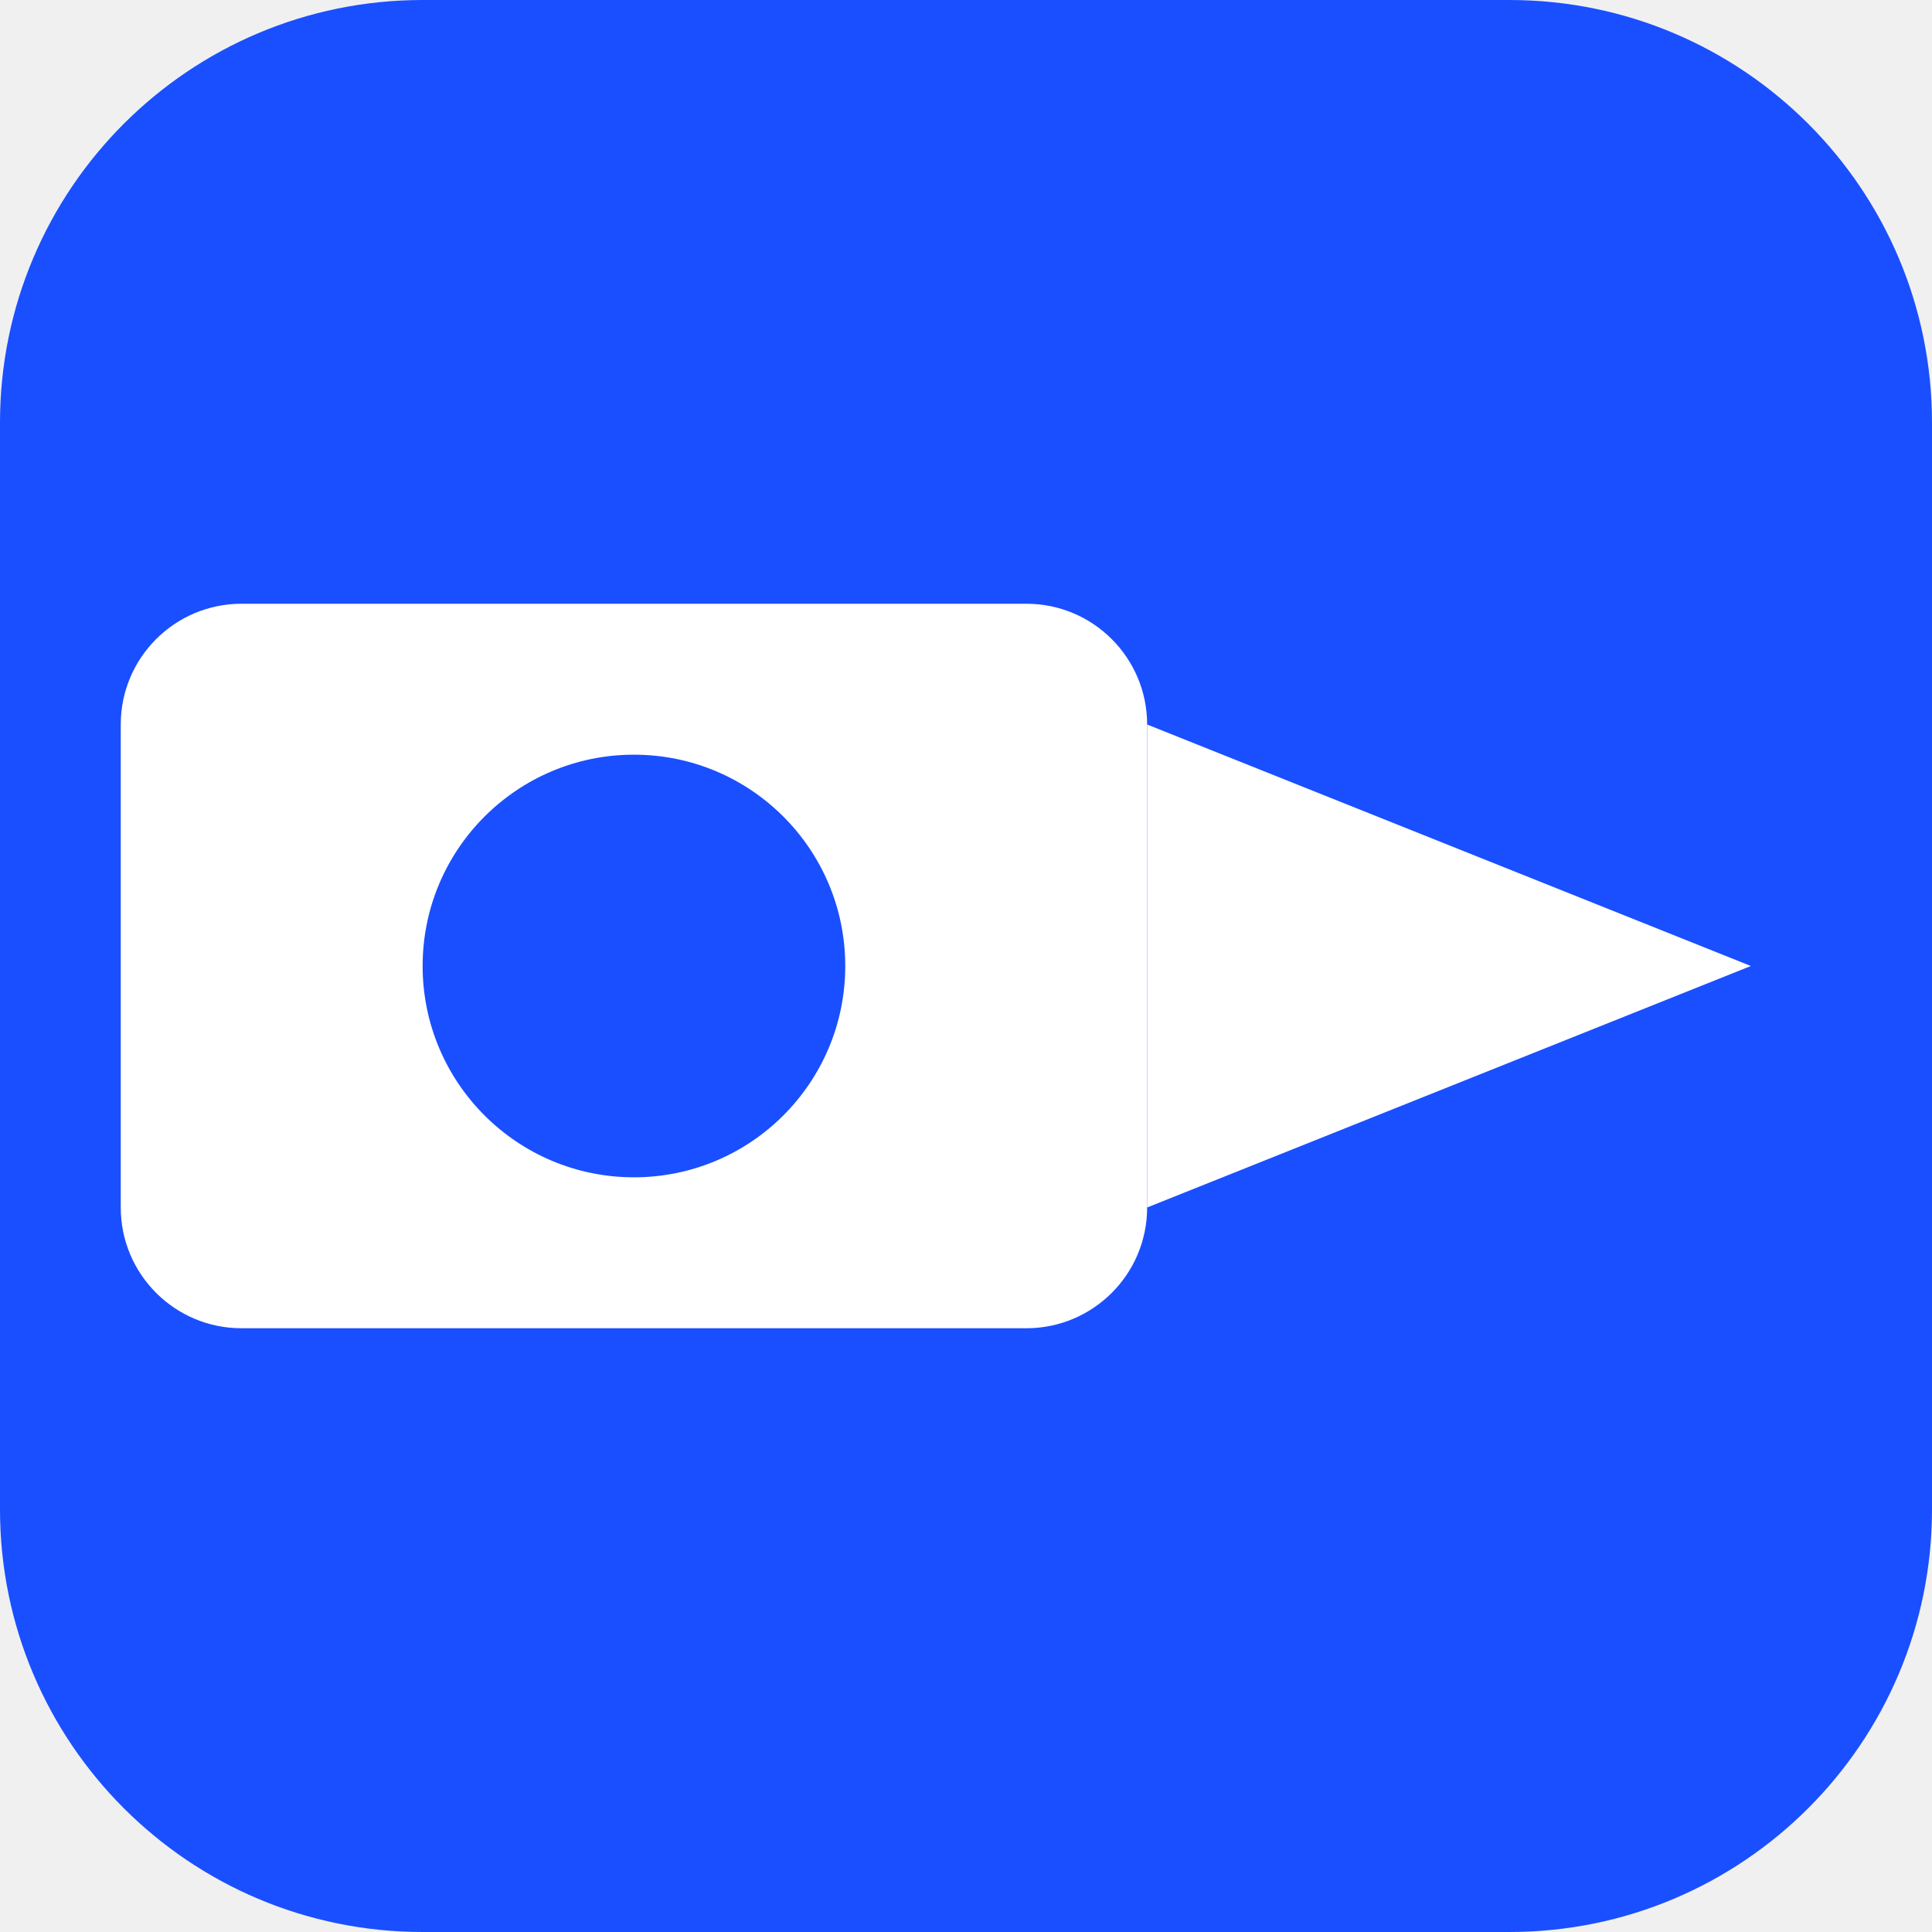
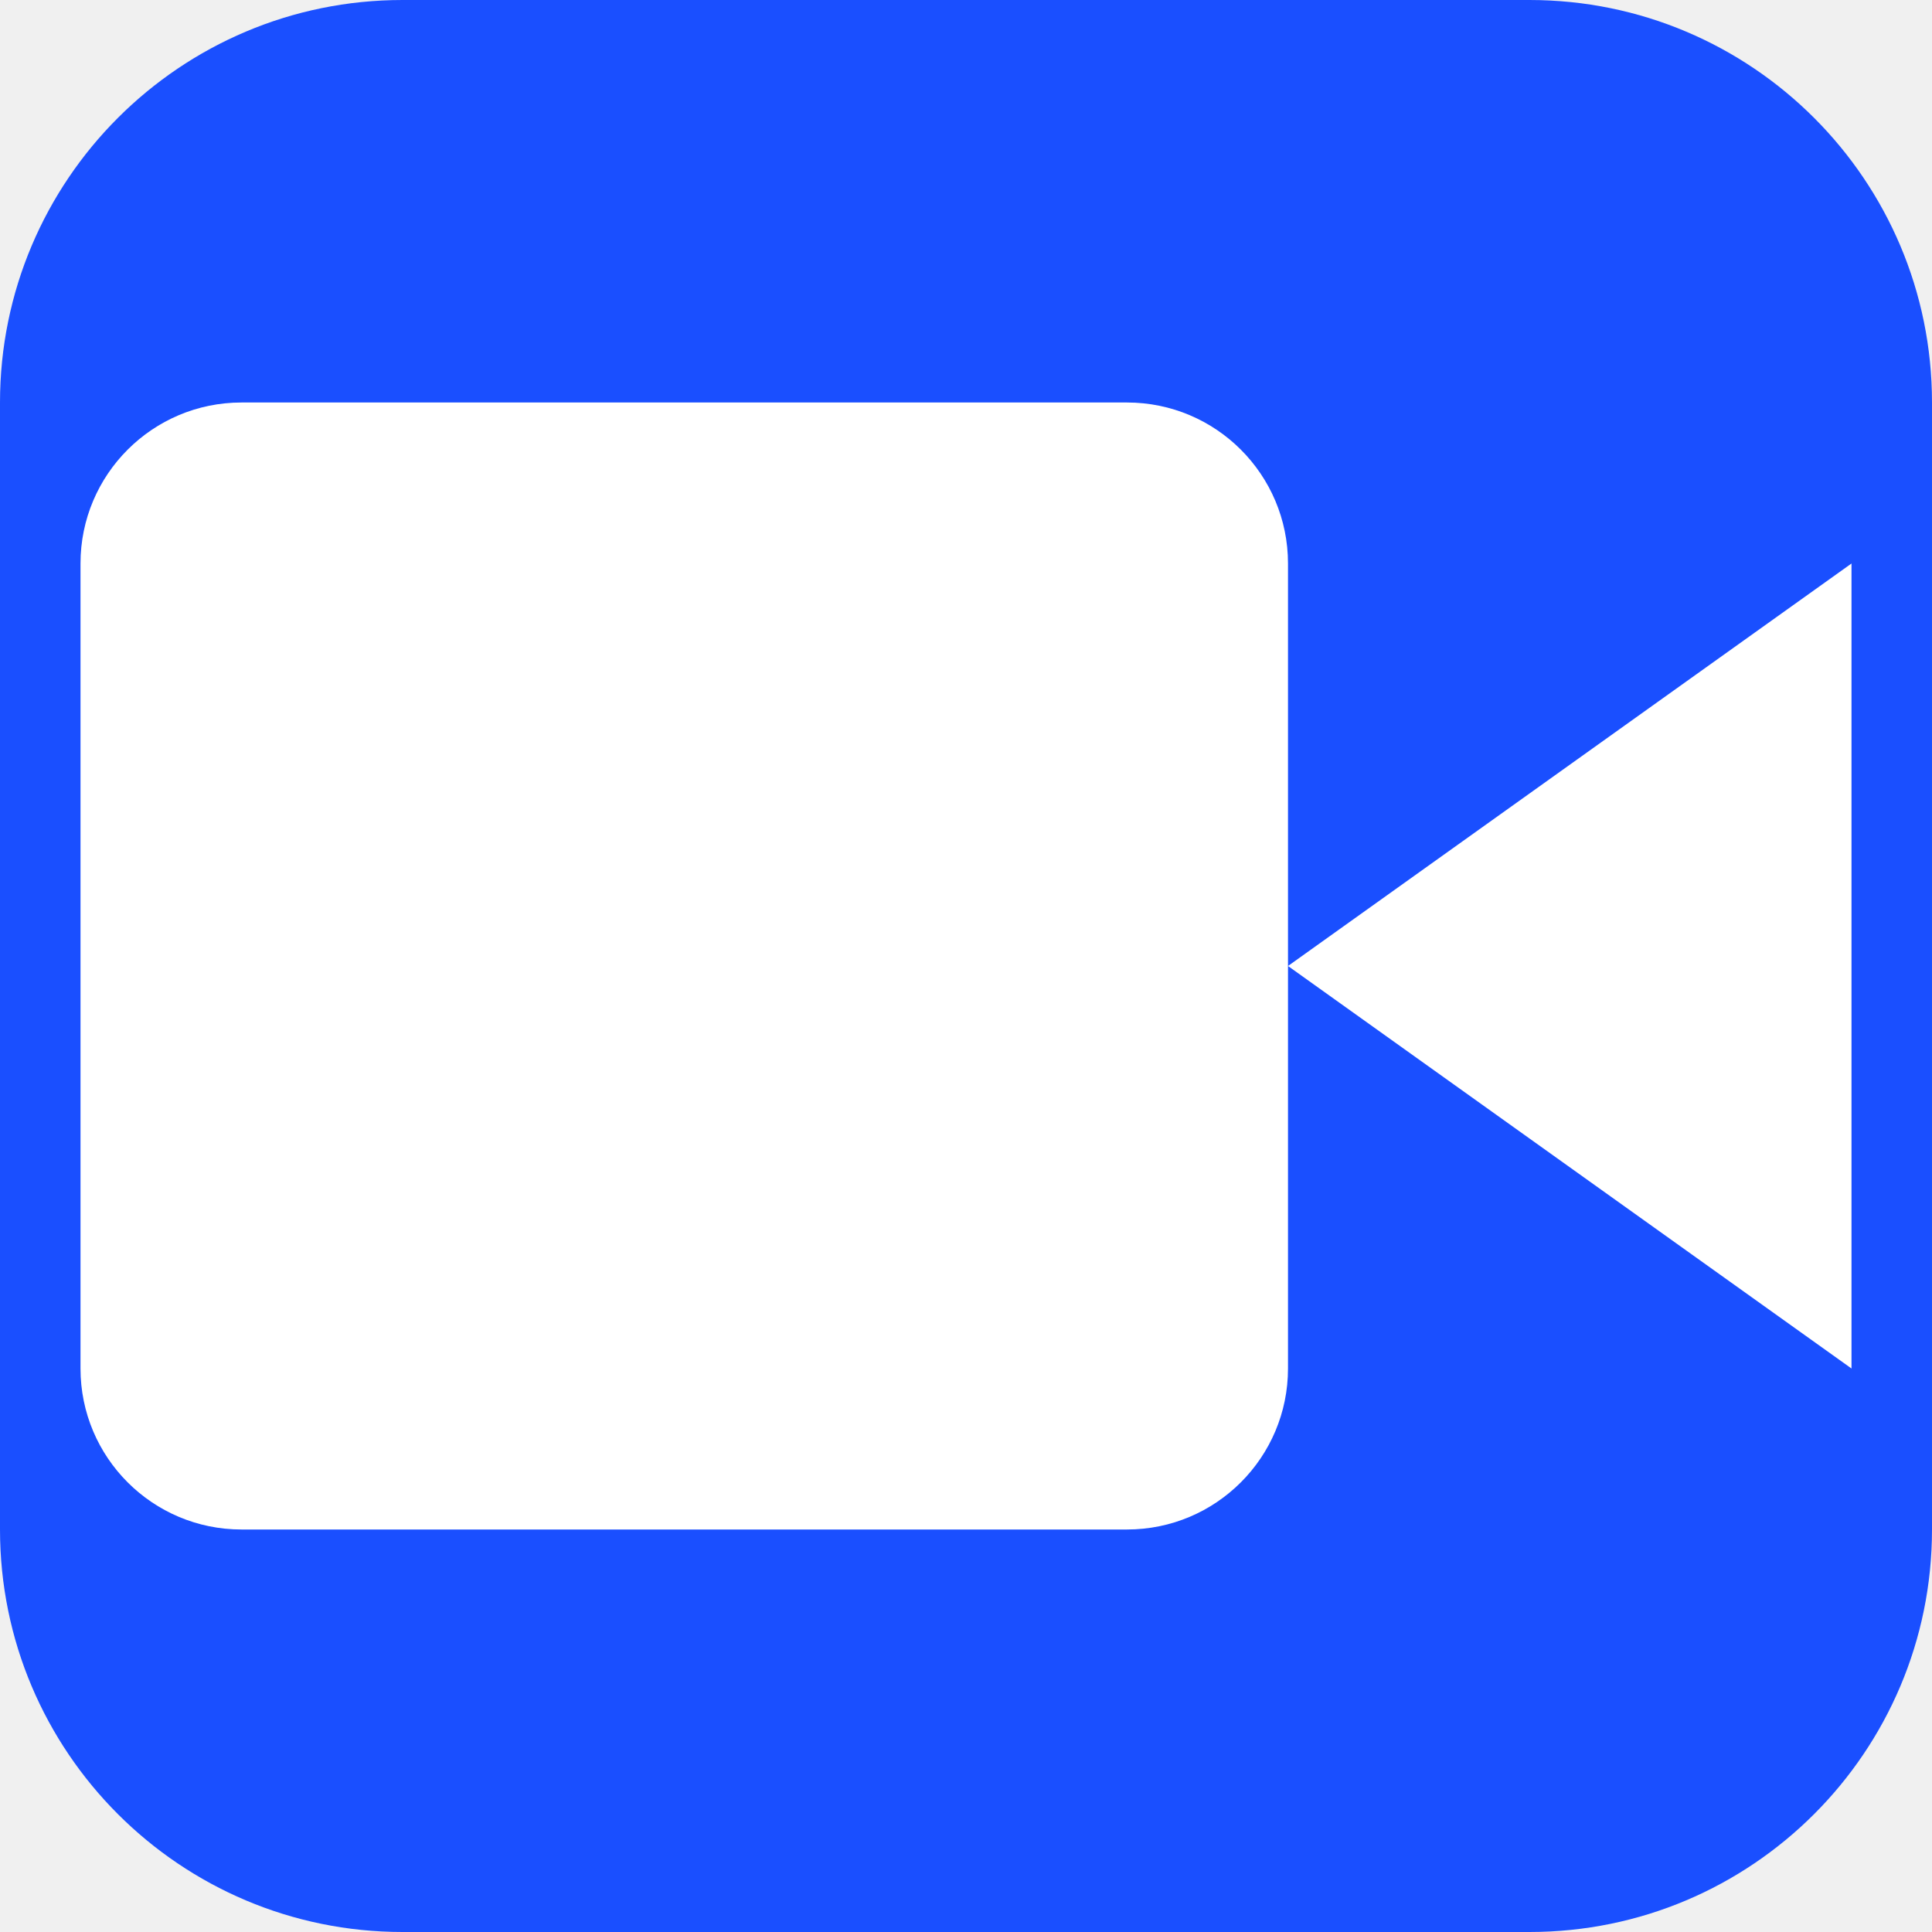
- <svg xmlns="http://www.w3.org/2000/svg" viewBox="0 0 32 32">
-   <rect width="32" height="32" rx="7" fill="#1a4fff" />
-   <rect x="2" y="10" width="17" height="12" rx="2" fill="white" />
-   <circle cx="10.5" cy="16" r="3.5" fill="#1a4fff" />
-   <path d="M19 12l10 4-10 4V12z" fill="white" />
+ <svg xmlns="http://www.w3.org/2000/svg" viewBox="0 0 24 24">
+   <rect width="24" height="24" rx="5" fill="#1a4fff" />
+   <rect x="1" y="5" width="15" height="14" rx="2" fill="white" />
+   <path d="M23 7l-7 5 7 5V7z" fill="white" />
</svg>
